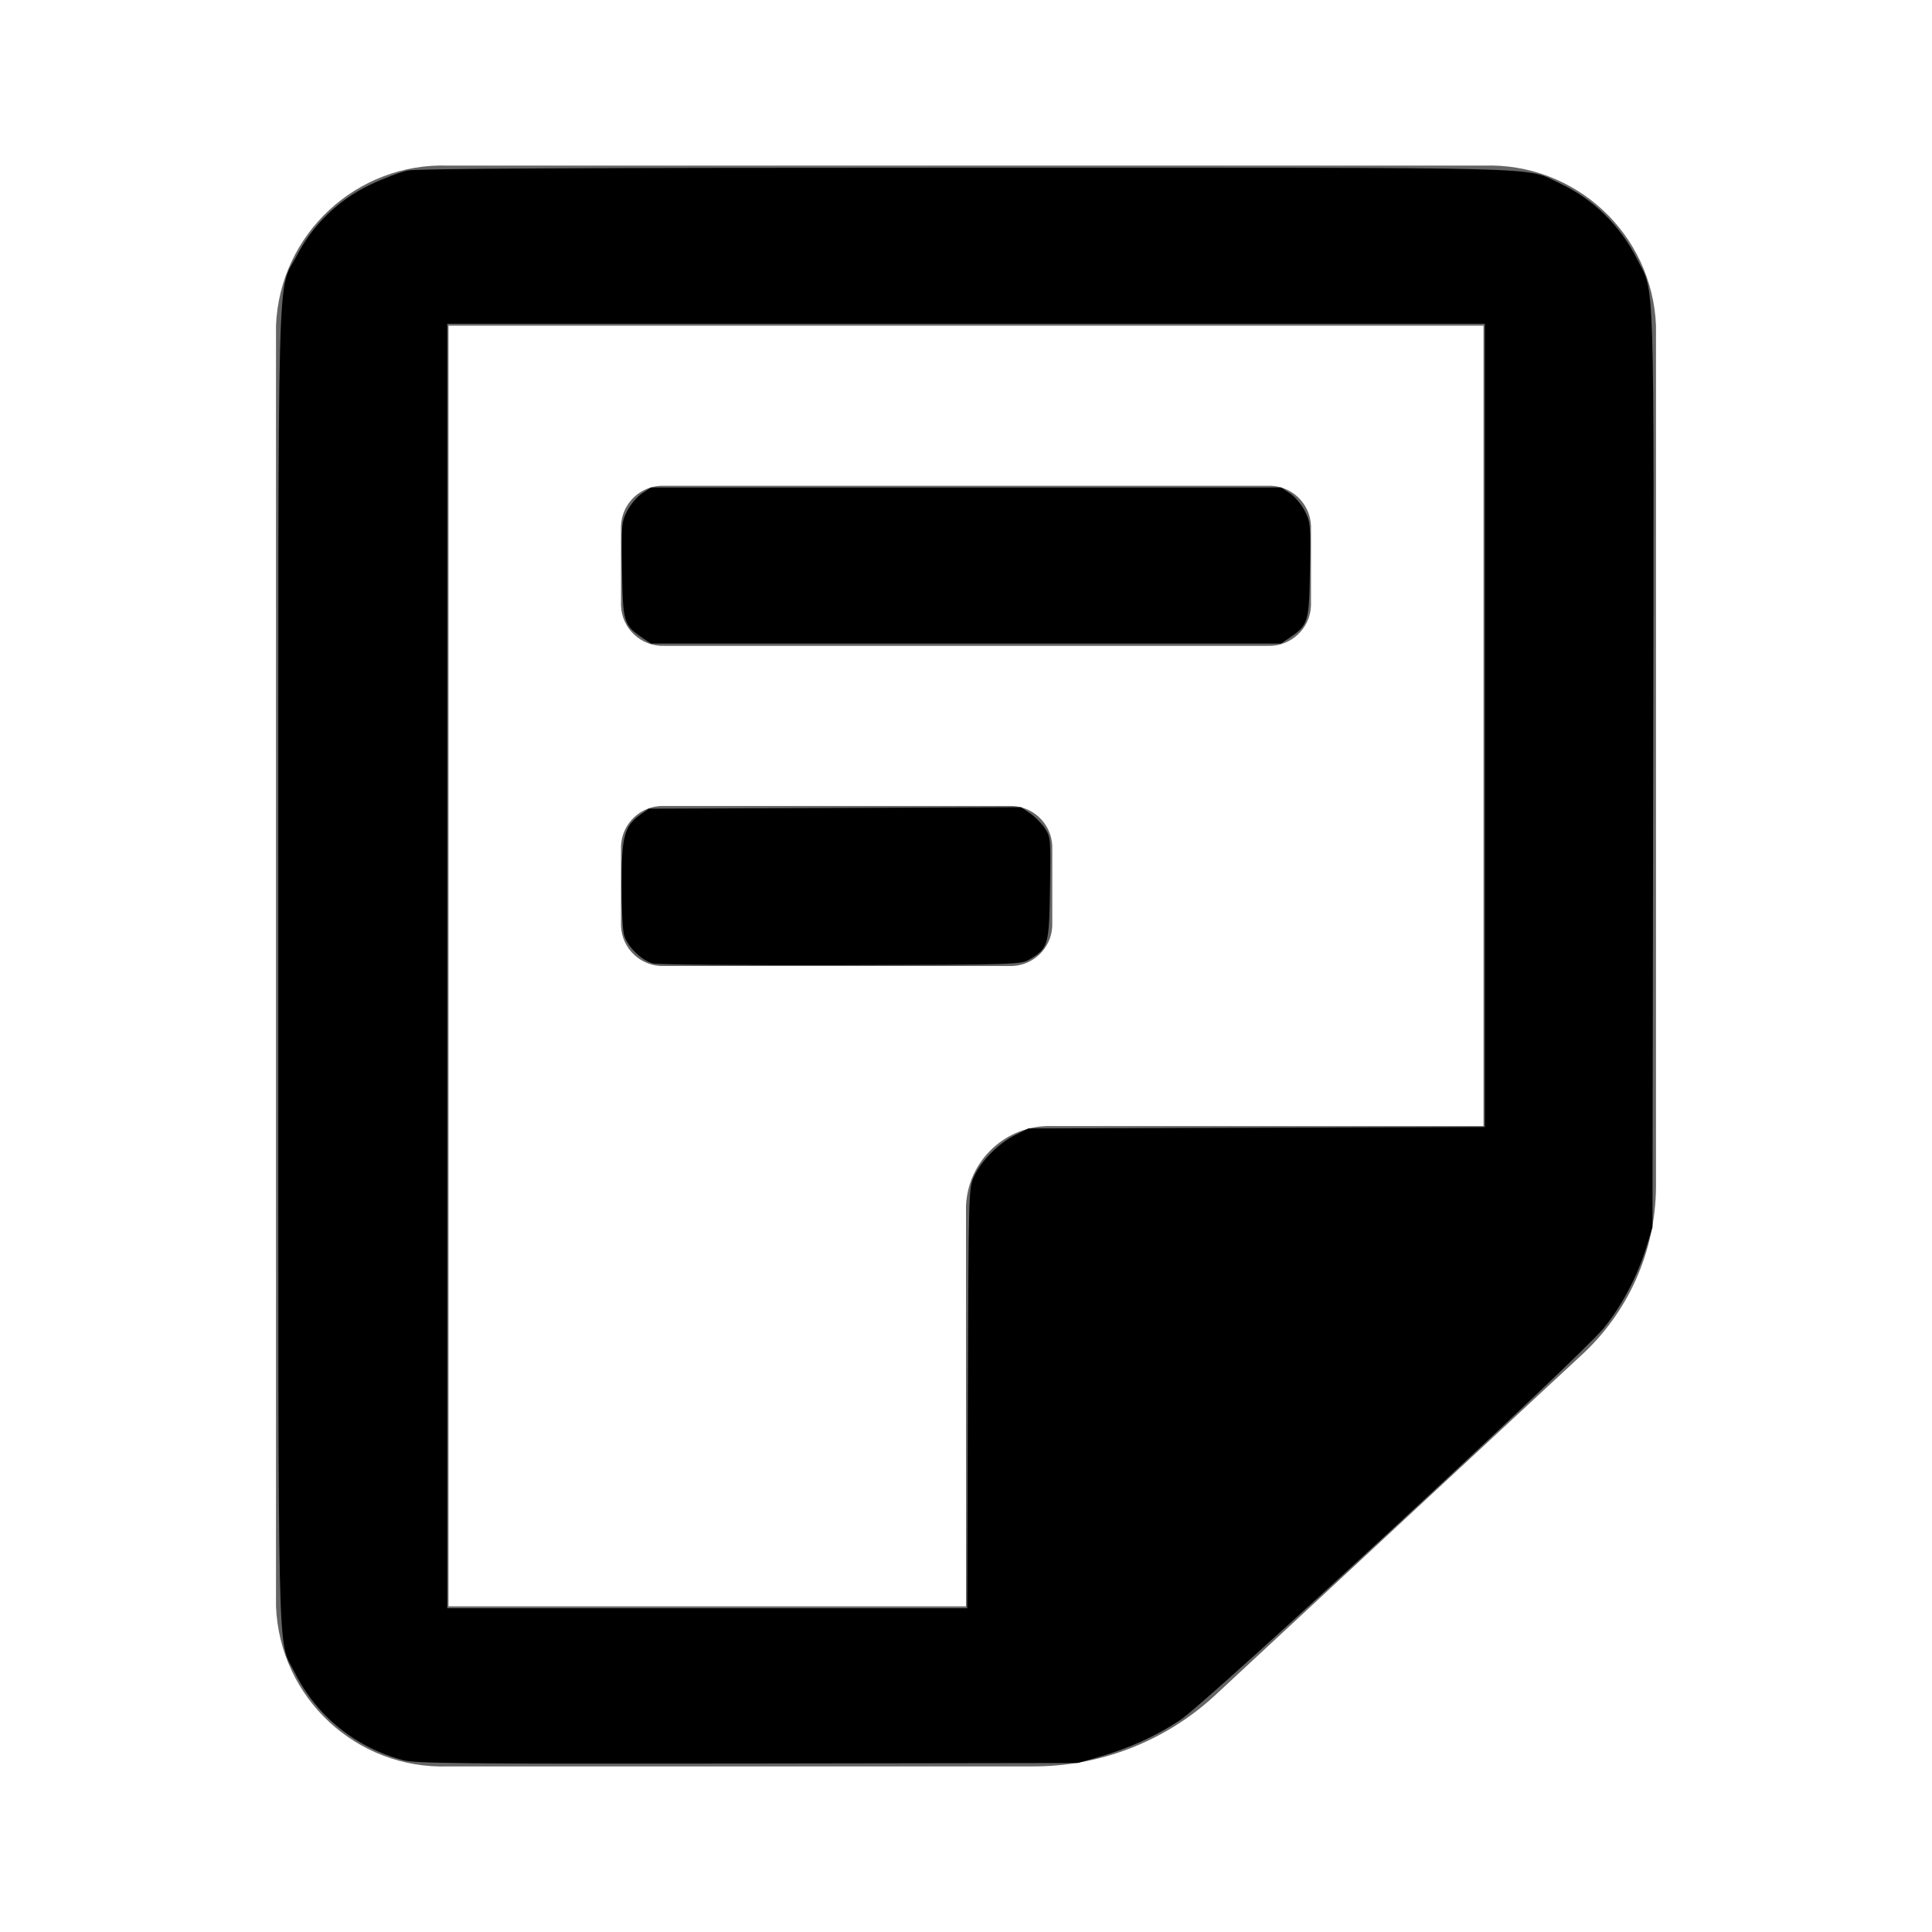
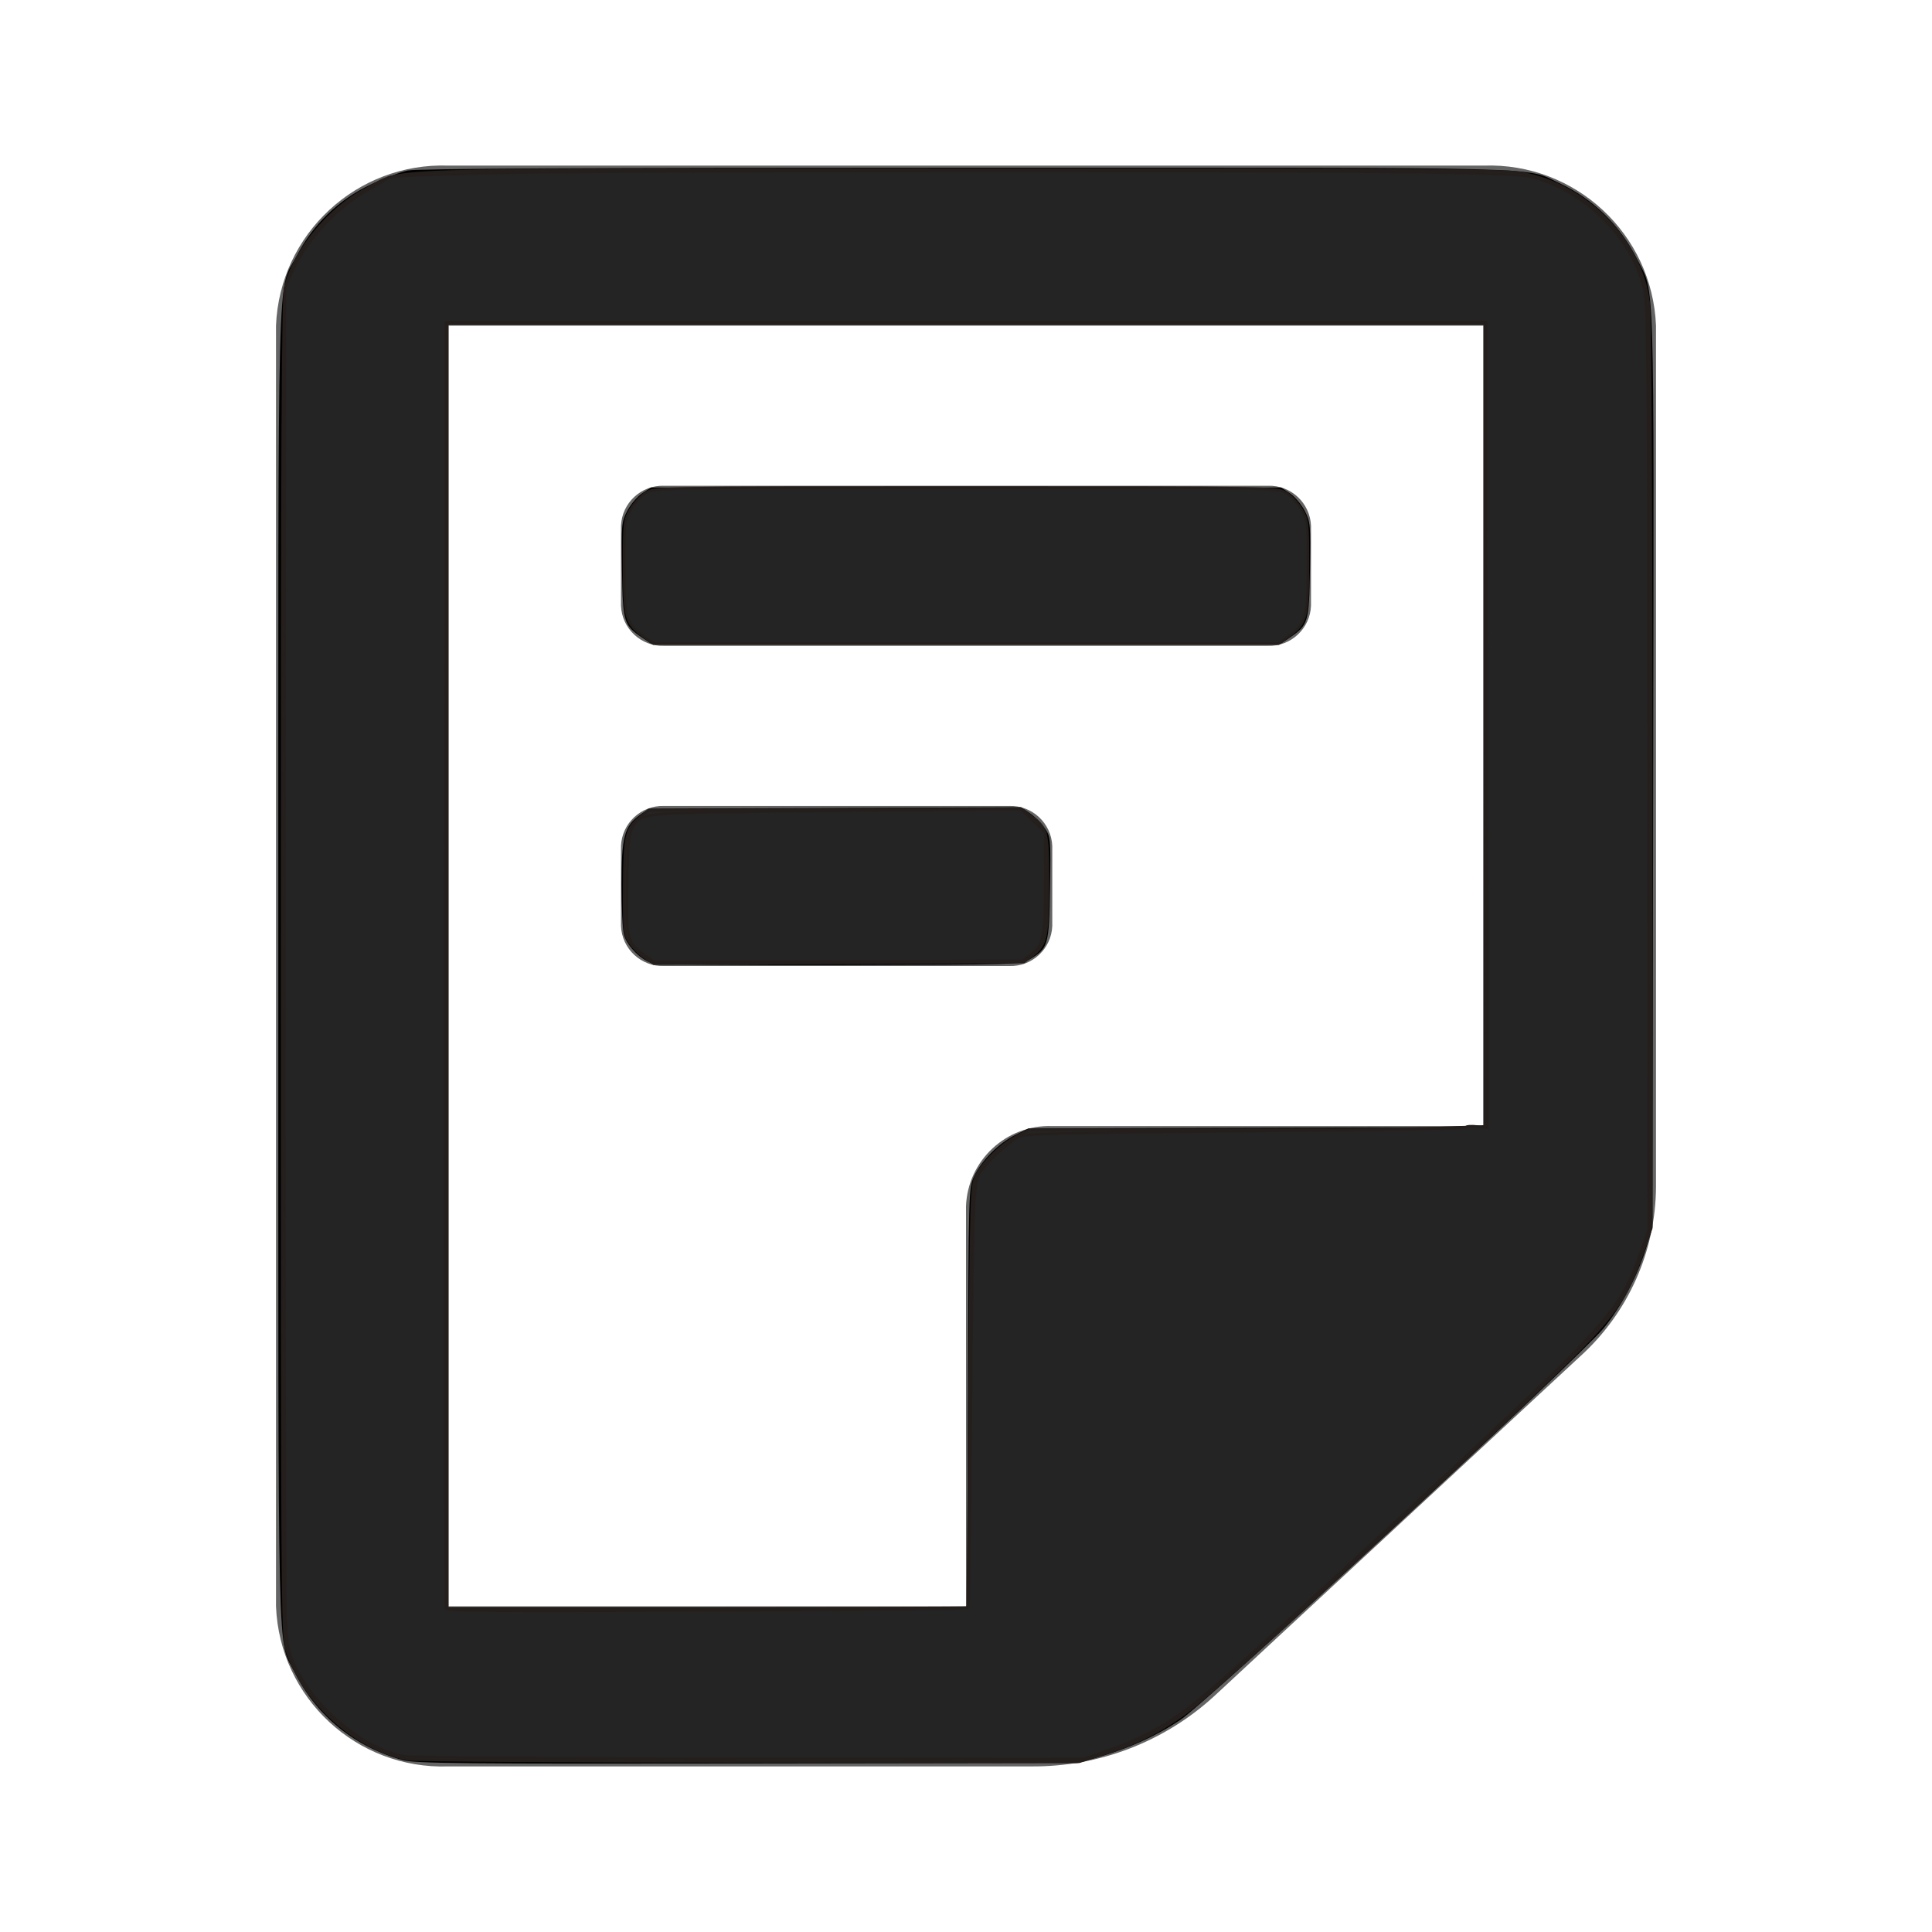
<svg xmlns="http://www.w3.org/2000/svg" id="document_text_outlined" width="35" height="35" viewBox="0 0 35 35" version="1.1">
  <defs id="defs7" />
  <rect id="Bounding_box" data-name="Bounding box" width="35" height="35" fill="rgba(255,255,255,0)" />
  <path id="Icon_color" data-name="Icon color" d="M13.687,29H3.125A3.022,3.022,0,0,1,0,26.1V2.9A3.022,3.022,0,0,1,3.125,0H21.875A3.022,3.022,0,0,1,25,2.9V18.5a4.173,4.173,0,0,1-1.375,3.073L17,27.724A4.844,4.844,0,0,1,13.687,29ZM3.125,2.9V26.1H12.5V18.85a1.511,1.511,0,0,1,1.562-1.45h7.813V2.9ZM13.281,14.5H7.031a.755.755,0,0,1-.781-.724v-1.45a.756.756,0,0,1,.781-.725h6.251a.756.756,0,0,1,.781.725v1.45A.755.755,0,0,1,13.281,14.5Zm4.687-5.8H7.031a.756.756,0,0,1-.781-.725V6.525A.756.756,0,0,1,7.031,5.8H17.969a.756.756,0,0,1,.781.725v1.45A.756.756,0,0,1,17.969,8.7Z" transform="translate(5 3)" fill="#656565" />
  <path style="fill:#000000;stroke-width:0.047" d="M 7.301,31.887 C 6.437,31.654 5.737,31.089 5.342,30.304 5.019,29.663 5.042,30.627 5.042,17.5 5.042,4.232 5.013,5.332 5.381,4.624 5.671,4.067 6.13,3.623 6.7,3.35 6.94,3.235 7.249,3.118 7.386,3.089 7.561,3.054 10.602,3.038 17.516,3.038 c 10.848,0 10.087,-0.02 10.733,0.28 0.61,0.284 1.099,0.762 1.41,1.378 0.323,0.641 0.304,0.051 0.29,9.234 l -0.013,8.304 -0.108,0.353 c -0.162,0.528 -0.446,1.069 -0.775,1.473 -0.433,0.532 -7.157,6.754 -7.669,7.097 -0.438,0.293 -0.931,0.516 -1.497,0.678 l -0.362,0.103 -5.983,0.009 c -5.153,0.008 -6.018,-2.49e-4 -6.242,-0.06 z M 17.534,25.331 c 0.013,-3.791 0.013,-3.805 0.115,-4.025 0.131,-0.282 0.445,-0.596 0.746,-0.746 l 0.236,-0.117 4.134,-0.013 4.134,-0.013 V 13.142 5.865 H 17.5 8.102 V 17.5 29.135 h 4.71 4.71 z" id="path305" />
  <path style="fill:#000000;stroke-width:0.047" d="m 11.635,11.553 c -0.337,-0.229 -0.351,-0.278 -0.367,-1.228 -0.013,-0.816 -0.009,-0.866 0.094,-1.068 0.06,-0.116 0.18,-0.259 0.268,-0.318 L 11.791,8.832 H 17.5 23.209 l 0.16,0.106 c 0.088,0.059 0.209,0.202 0.268,0.318 0.103,0.202 0.108,0.252 0.094,1.068 -0.016,0.95 -0.03,0.999 -0.367,1.228 l -0.156,0.106 H 17.5 11.791 Z" id="path307" />
  <path style="fill:#000000;stroke-width:0.047" d="m 11.831,17.454 c -0.206,-0.05 -0.467,-0.307 -0.526,-0.517 -0.026,-0.092 -0.046,-0.506 -0.046,-0.921 8.77e-4,-0.856 0.053,-1.052 0.335,-1.253 l 0.159,-0.113 3.372,-0.013 3.372,-0.013 0.16,0.108 c 0.088,0.059 0.21,0.181 0.27,0.271 0.107,0.159 0.109,0.185 0.095,1.091 -0.016,1.034 -0.031,1.087 -0.373,1.288 -0.155,0.092 -0.252,0.094 -3.41,0.102 -1.788,0.004 -3.321,-0.009 -3.408,-0.03 z" id="path309" />
+   <path style="fill:#242424;stroke:#241f1c;stroke-width:0.047;fill-opacity:1" d="M 7.372,31.866 C 6.428,31.678 5.483,30.82 5.192,29.889 5.116,29.647 5.111,28.84 5.111,17.547 c 0,-9.68 0.012,-12.135 0.061,-12.346 C 5.321,4.555 5.963,3.771 6.626,3.427 7.362,3.045 6.372,3.078 17.278,3.073 c 6.952,-0.004 9.861,0.01 10.171,0.048 1.204,0.147 2.286,1.206 2.418,2.367 0.027,0.242 0.046,3.637 0.046,8.581 l 3.77e-4,8.18 -0.154,0.443 c -0.266,0.762 -0.498,1.115 -1.187,1.805 -1.197,1.197 -5.487,5.171 -6.784,6.286 -0.542,0.465 -1.082,0.765 -1.779,0.987 l -0.46,0.146 -5.994,-0.005 c -3.297,-0.003 -6.079,-0.022 -6.182,-0.043 z M 17.53,29.123 c 0.003,-0.006 0.019,-1.729 0.035,-3.827 0.028,-3.618 0.034,-3.825 0.119,-3.995 0.122,-0.246 0.464,-0.578 0.739,-0.717 l 0.228,-0.116 h 3.268 c 1.797,0 3.653,-0.014 4.123,-0.031 l 0.855,-0.031 V 13.135 5.865 H 17.5 8.102 V 17.5 29.135 h 4.711 c 2.591,0 4.713,-0.005 4.717,-0.012 z" id="path1000" />
+   <path style="fill:#242424;fill-opacity:1;stroke:#241f1c;stroke-width:0.047" d="m 11.681,17.348 c -0.089,-0.06 -0.21,-0.18 -0.269,-0.268 -0.102,-0.151 -0.107,-0.201 -0.104,-0.988 0.003,-0.936 0.036,-1.087 0.28,-1.281 l 0.165,-0.131 3.37,-0.014 3.37,-0.014 0.15,0.107 c 0.327,0.233 0.342,0.286 0.342,1.217 -3.3e-4,0.982 -0.033,1.143 -0.269,1.323 l -0.171,0.13 -3.35,0.014 -3.35,0.014 z" id="path1347" />
+   <path style="fill:#242424;fill-opacity:1;stroke:#241f1c;stroke-width:0.047" d="m 11.639,11.515 c -0.302,-0.219 -0.333,-0.339 -0.333,-1.275 0,-0.778 0.005,-0.818 0.117,-1.01 0.065,-0.11 0.189,-0.244 0.276,-0.299 0.159,-0.098 0.163,-0.098 5.801,-0.098 5.638,0 5.642,6.65e-5 5.801,0.098 0.087,0.054 0.212,0.188 0.276,0.299 0.113,0.192 0.117,0.232 0.117,1.01 0,0.936 -0.031,1.056 -0.333,1.275 l -0.199,0.144 H 17.5 11.838 Z" id="path1349" />
+   <path style="fill:#242424;fill-opacity:1;stroke:#241f1c;stroke-width:0.047" d="M 11.683,17.307 C 11.352,17.067 11.344,17.034 11.361,16.022 c 0.013,-0.768 0.028,-0.924 0.098,-1.032 0.183,-0.28 0.004,-0.265 3.667,-0.3 l 3.369,-0.032 0.221,0.212 0.221,0.212 -2.82e-4,0.868 c -2.83e-4,0.992 -0.034,1.171 -0.252,1.337 l -0.154,0.118 -3.339,0.013 -3.339,0.013 z" id="path1351" />
+   <path style="fill:#242424;fill-opacity:1;stroke:#241f1c;stroke-width:0.047" d="M 7.328,31.817 C 6.623,31.699 5.743,30.987 5.364,30.226 5.221,29.941 5.204,29.861 5.176,29.347 5.16,29.036 5.149,23.483 5.153,17.005 L 5.16,5.229 5.266,4.978 C 5.515,4.387 6.089,3.758 6.675,3.433 6.851,3.336 7.006,3.244 7.019,3.23 7.054,3.191 7.175,3.185 8.927,3.136 10.777,3.085 23.871,3.079 26.144,3.128 c 1.408,0.031 1.553,0.042 1.81,0.136 0.92,0.338 1.656,1.147 1.842,2.023 0.057,0.269 0.068,1.603 0.068,8.66 l 8.18e-4,8.341 -0.113,0.326 c -0.366,1.057 -0.59,1.323 -3.044,3.624 -1.23,1.153 -3.608,3.341 -4.428,4.072 -0.92,0.821 -1.374,1.108 -2.23,1.41 l -0.416,0.147 -6.038,-0.005 C 10.277,31.859 7.456,31.839 7.328,31.817 Z M 17.541,29.131 c 0.009,-0.011 0.031,-1.63 0.048,-3.599 0.032,-3.676 0.045,-4.06 0.148,-4.264 0.077,-0.152 0.527,-0.578 0.708,-0.671 0.118,-0.061 0.717,-0.076 4.119,-0.105 2.189,-0.019 3.987,-0.05 3.994,-0.07 0.007,-0.02 0.098,-0.026 0.2,-0.014 l 0.187,0.022 -0.012,-7.294 -0.012,-7.294 H 17.5 8.079 L 8.067,17.453 c -0.007,6.386 -8.71e-4,11.641 0.013,11.677 0.021,0.055 0.743,0.062 4.735,0.043 2.59,-0.012 4.718,-0.031 4.727,-0.042 z" id="path1353" />
</svg>
